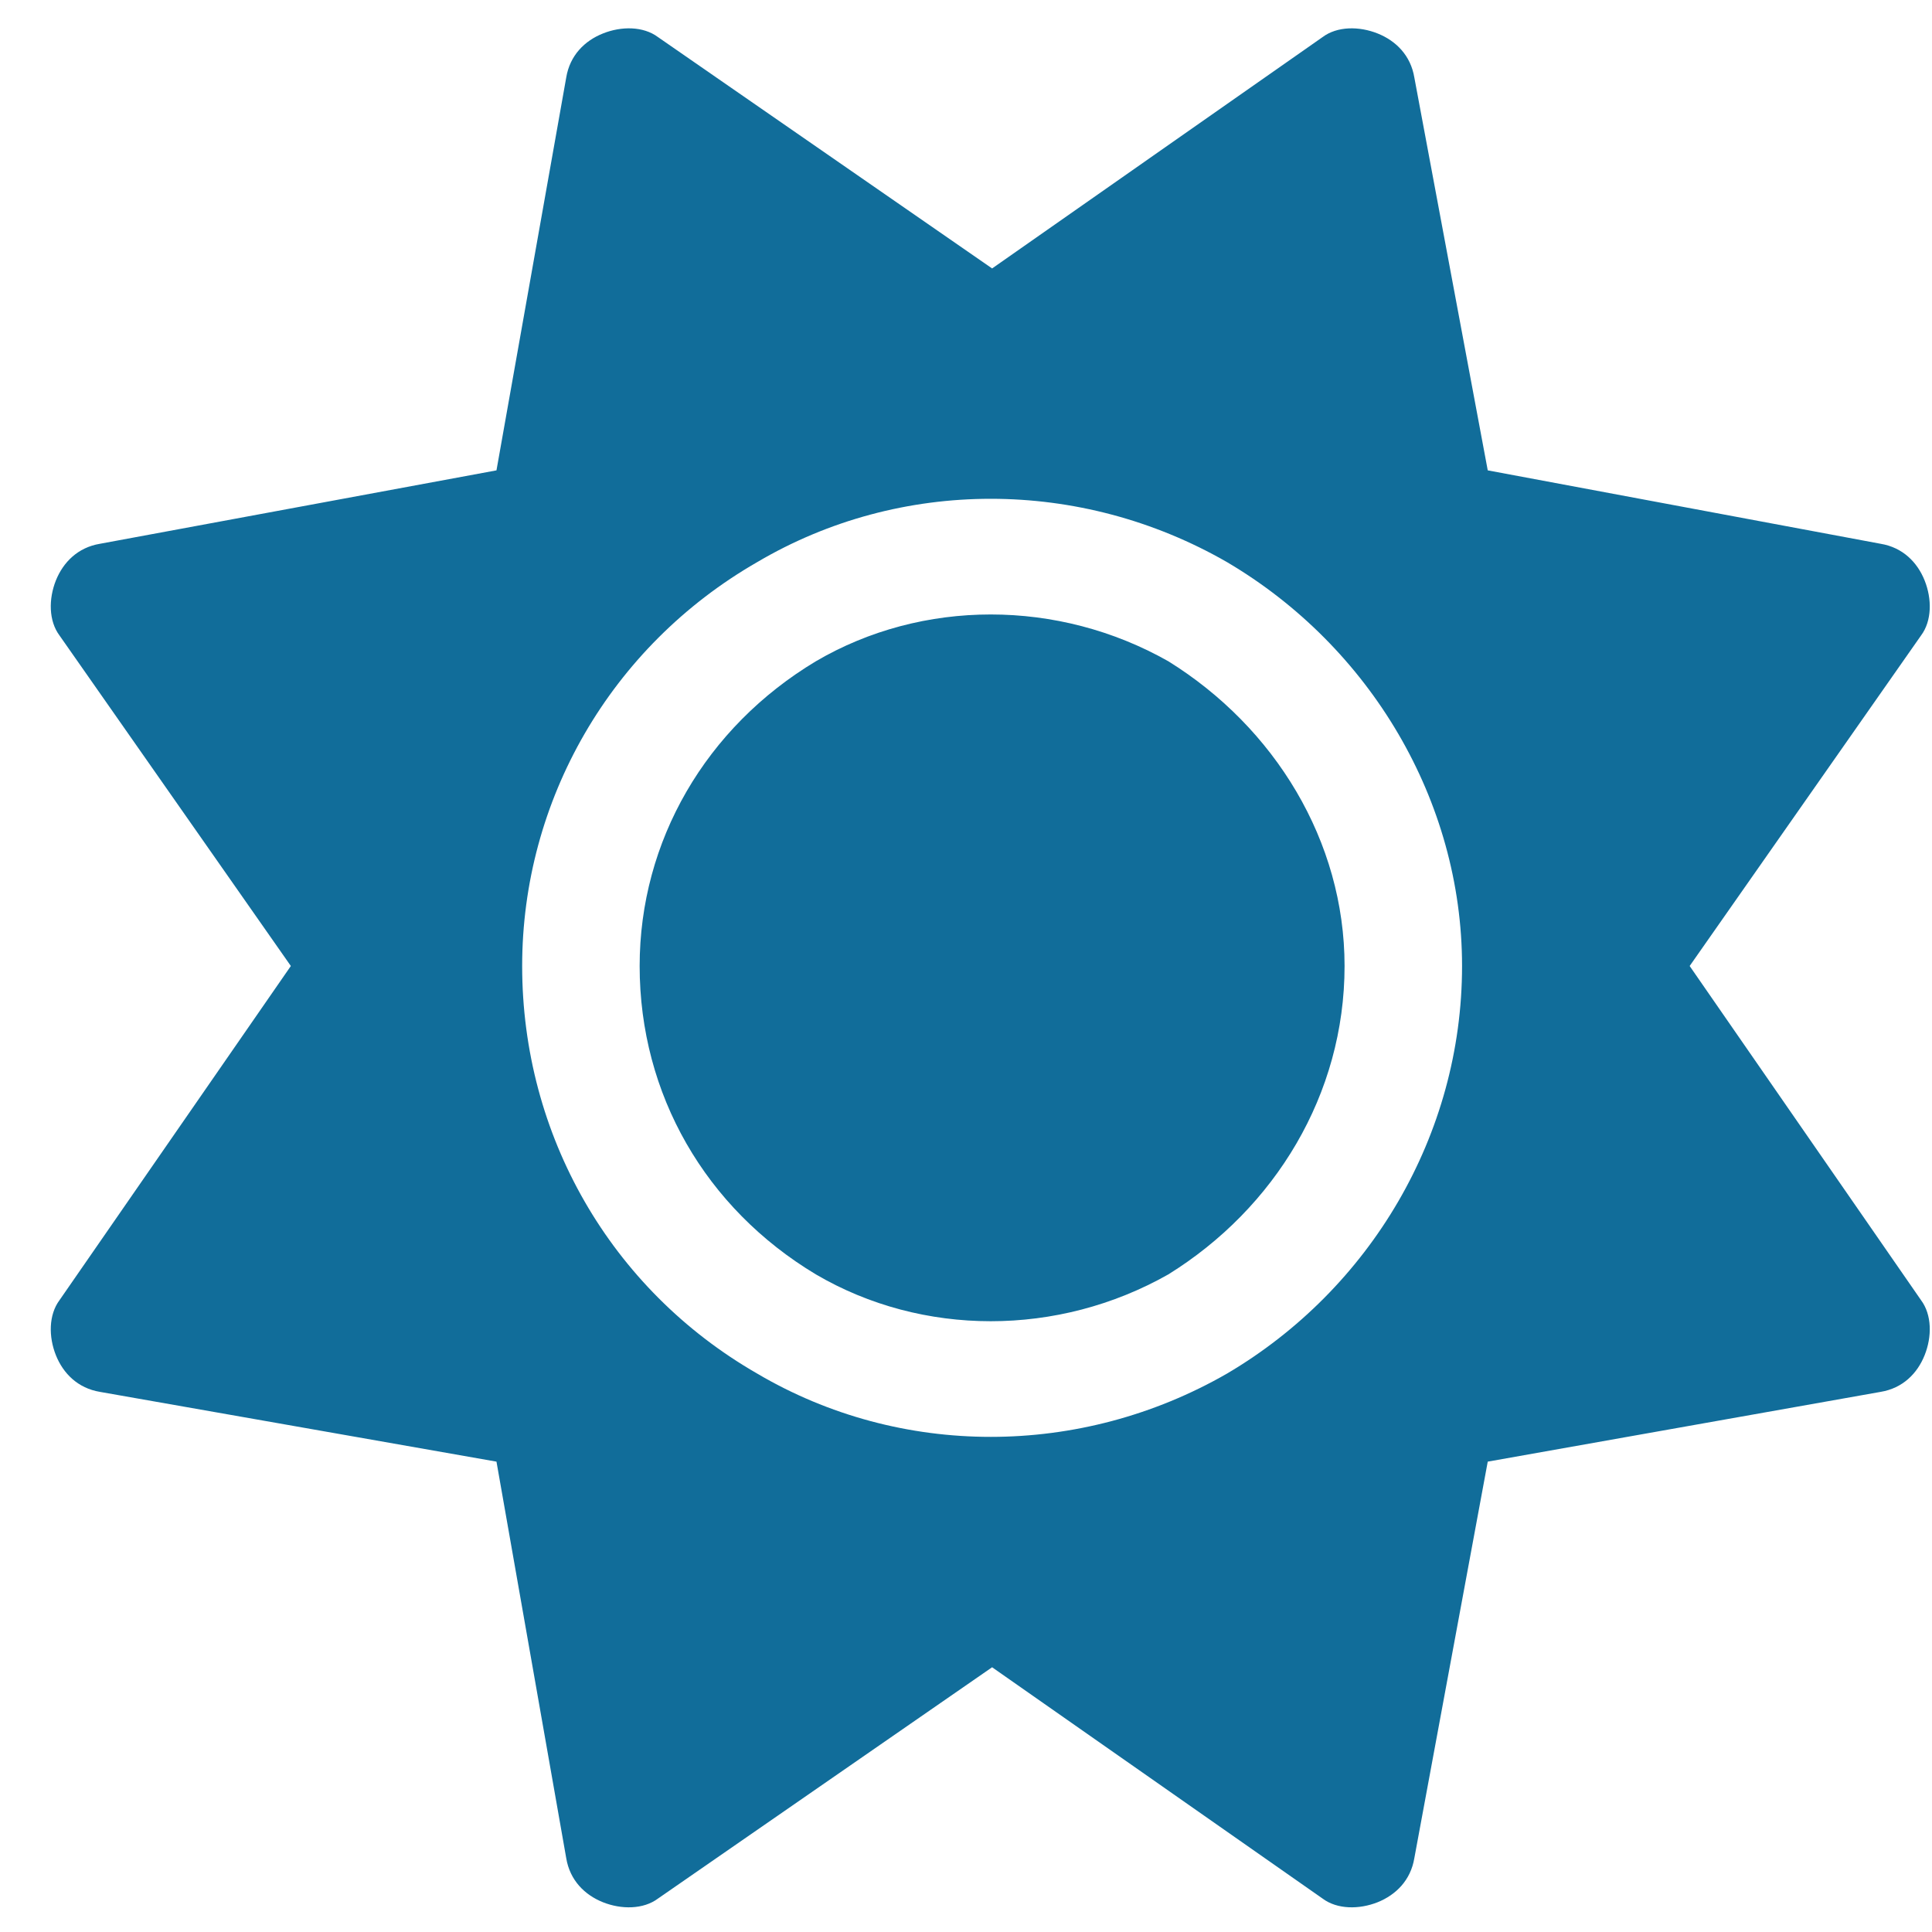
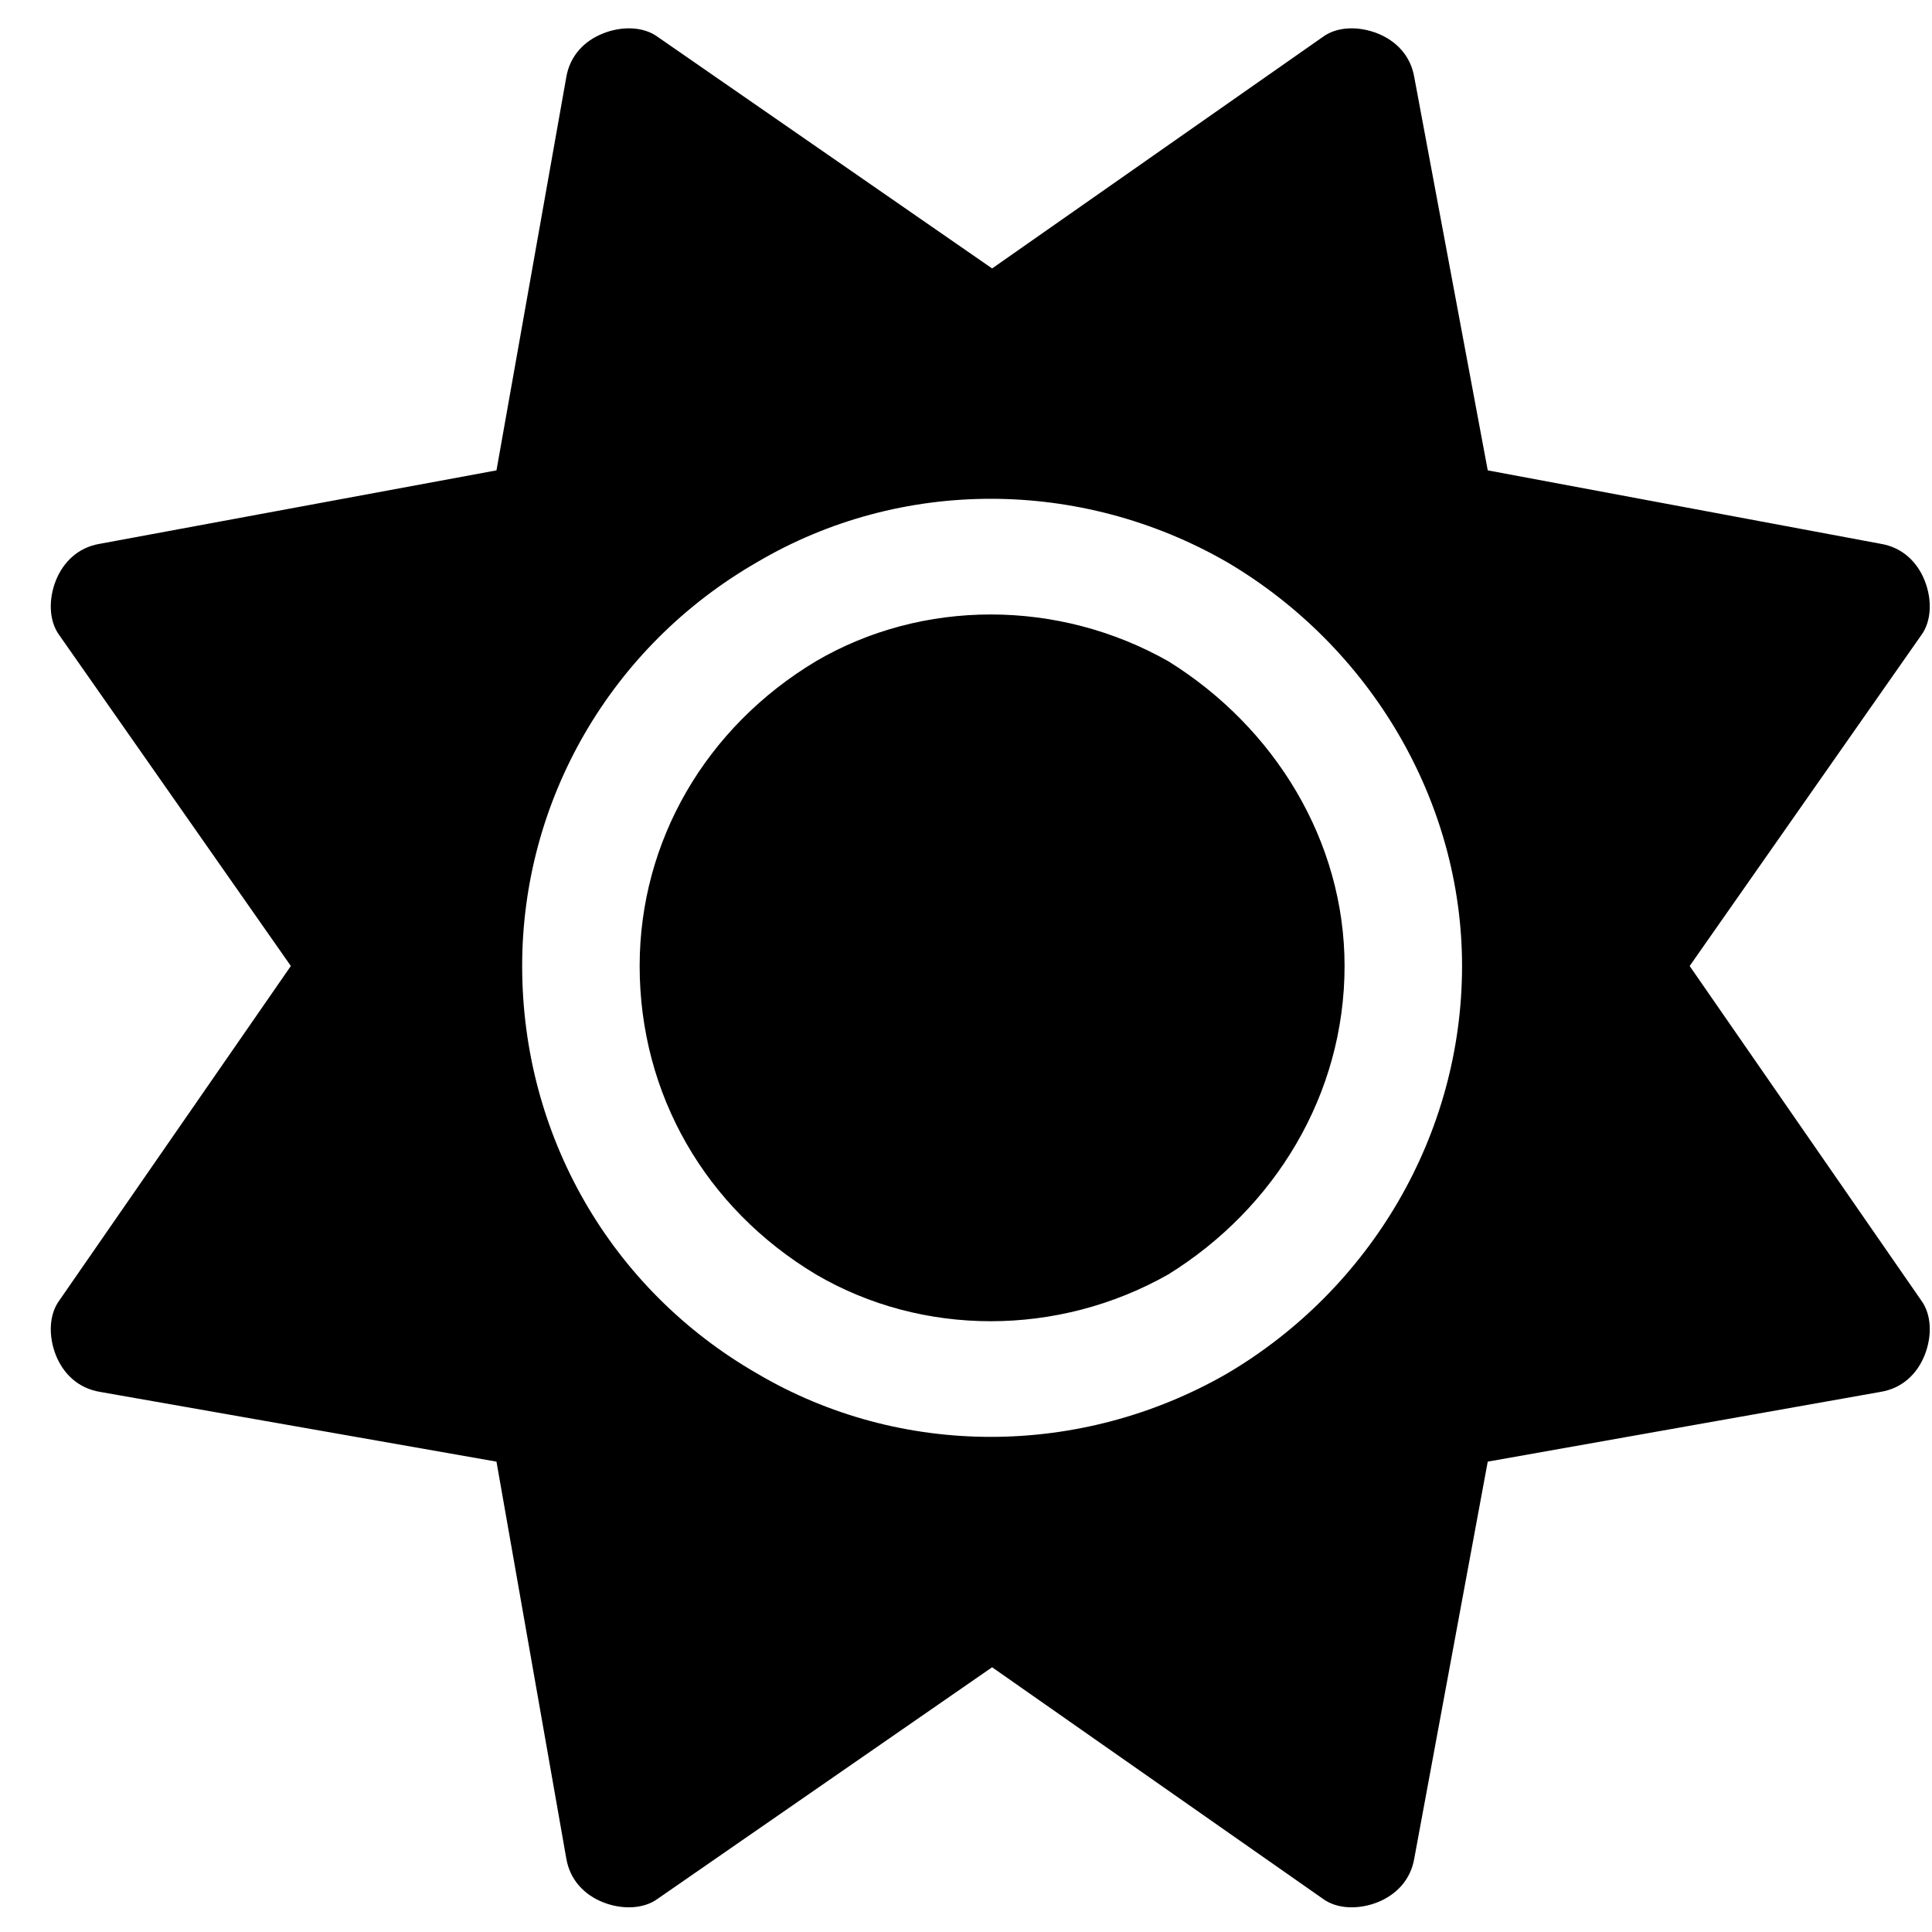
<svg xmlns="http://www.w3.org/2000/svg" width="37" height="37" viewBox="0 0 37 37" fill="none">
-   <path d="M26.383 0.641C26.734 0.781 27.016 1.062 27.086 1.484L28.492 9.008L36.016 10.414C36.438 10.484 36.719 10.766 36.859 11.117C37 11.469 37 11.891 36.789 12.172L32.359 18.5L36.789 24.898C37 25.18 37 25.602 36.859 25.953C36.719 26.305 36.438 26.586 36.016 26.656L28.492 27.992L27.086 35.586C27.016 36.008 26.734 36.289 26.383 36.43C26.031 36.57 25.609 36.57 25.328 36.359L19 31.93L12.602 36.359C12.32 36.57 11.898 36.57 11.547 36.43C11.195 36.289 10.914 36.008 10.844 35.586L9.508 27.992L1.914 26.656C1.492 26.586 1.211 26.305 1.07 25.953C0.93 25.602 0.93 25.18 1.141 24.898L5.57 18.5L1.141 12.172C0.93 11.891 0.93 11.469 1.07 11.117C1.211 10.766 1.492 10.484 1.914 10.414L9.508 9.008L10.844 1.484C10.914 1.062 11.195 0.781 11.547 0.641C11.898 0.5 12.32 0.5 12.602 0.711L19 5.141L25.328 0.711C25.609 0.5 26.031 0.5 26.383 0.641ZM12.25 18.5C12.25 16.109 13.516 13.93 15.625 12.664C17.664 11.469 20.266 11.469 22.375 12.664C24.414 13.93 25.75 16.109 25.75 18.5C25.75 20.961 24.414 23.141 22.375 24.406C20.266 25.602 17.664 25.602 15.625 24.406C13.516 23.141 12.25 20.961 12.25 18.5ZM28 18.5C28 15.336 26.242 12.383 23.5 10.766C20.688 9.148 17.242 9.148 14.5 10.766C11.688 12.383 10 15.336 10 18.5C10 21.734 11.688 24.688 14.5 26.305C17.242 27.922 20.688 27.922 23.5 26.305C26.242 24.688 28 21.734 28 18.5Z" fill="#116D9A" />
+   <path d="M26.383 0.641C26.734 0.781 27.016 1.062 27.086 1.484L28.492 9.008L36.016 10.414C36.438 10.484 36.719 10.766 36.859 11.117C37 11.469 37 11.891 36.789 12.172L32.359 18.5L36.789 24.898C37 25.18 37 25.602 36.859 25.953C36.719 26.305 36.438 26.586 36.016 26.656L28.492 27.992L27.086 35.586C27.016 36.008 26.734 36.289 26.383 36.43C26.031 36.57 25.609 36.57 25.328 36.359L19 31.93L12.602 36.359C12.32 36.57 11.898 36.57 11.547 36.43C11.195 36.289 10.914 36.008 10.844 35.586L9.508 27.992L1.914 26.656C1.492 26.586 1.211 26.305 1.07 25.953C0.93 25.602 0.93 25.18 1.141 24.898L5.57 18.5L1.141 12.172C0.93 11.891 0.93 11.469 1.07 11.117C1.211 10.766 1.492 10.484 1.914 10.414L9.508 9.008L10.844 1.484C10.914 1.062 11.195 0.781 11.547 0.641C11.898 0.5 12.32 0.5 12.602 0.711L19 5.141L25.328 0.711C25.609 0.5 26.031 0.5 26.383 0.641ZM12.25 18.5C12.25 16.109 13.516 13.93 15.625 12.664C17.664 11.469 20.266 11.469 22.375 12.664C24.414 13.93 25.75 16.109 25.75 18.5C25.75 20.961 24.414 23.141 22.375 24.406C20.266 25.602 17.664 25.602 15.625 24.406C13.516 23.141 12.25 20.961 12.25 18.5ZM28 18.5C28 15.336 26.242 12.383 23.5 10.766C20.688 9.148 17.242 9.148 14.5 10.766C11.688 12.383 10 15.336 10 18.5C10 21.734 11.688 24.688 14.5 26.305C17.242 27.922 20.688 27.922 23.5 26.305C26.242 24.688 28 21.734 28 18.5Z" fill="currentColor" />
</svg>
